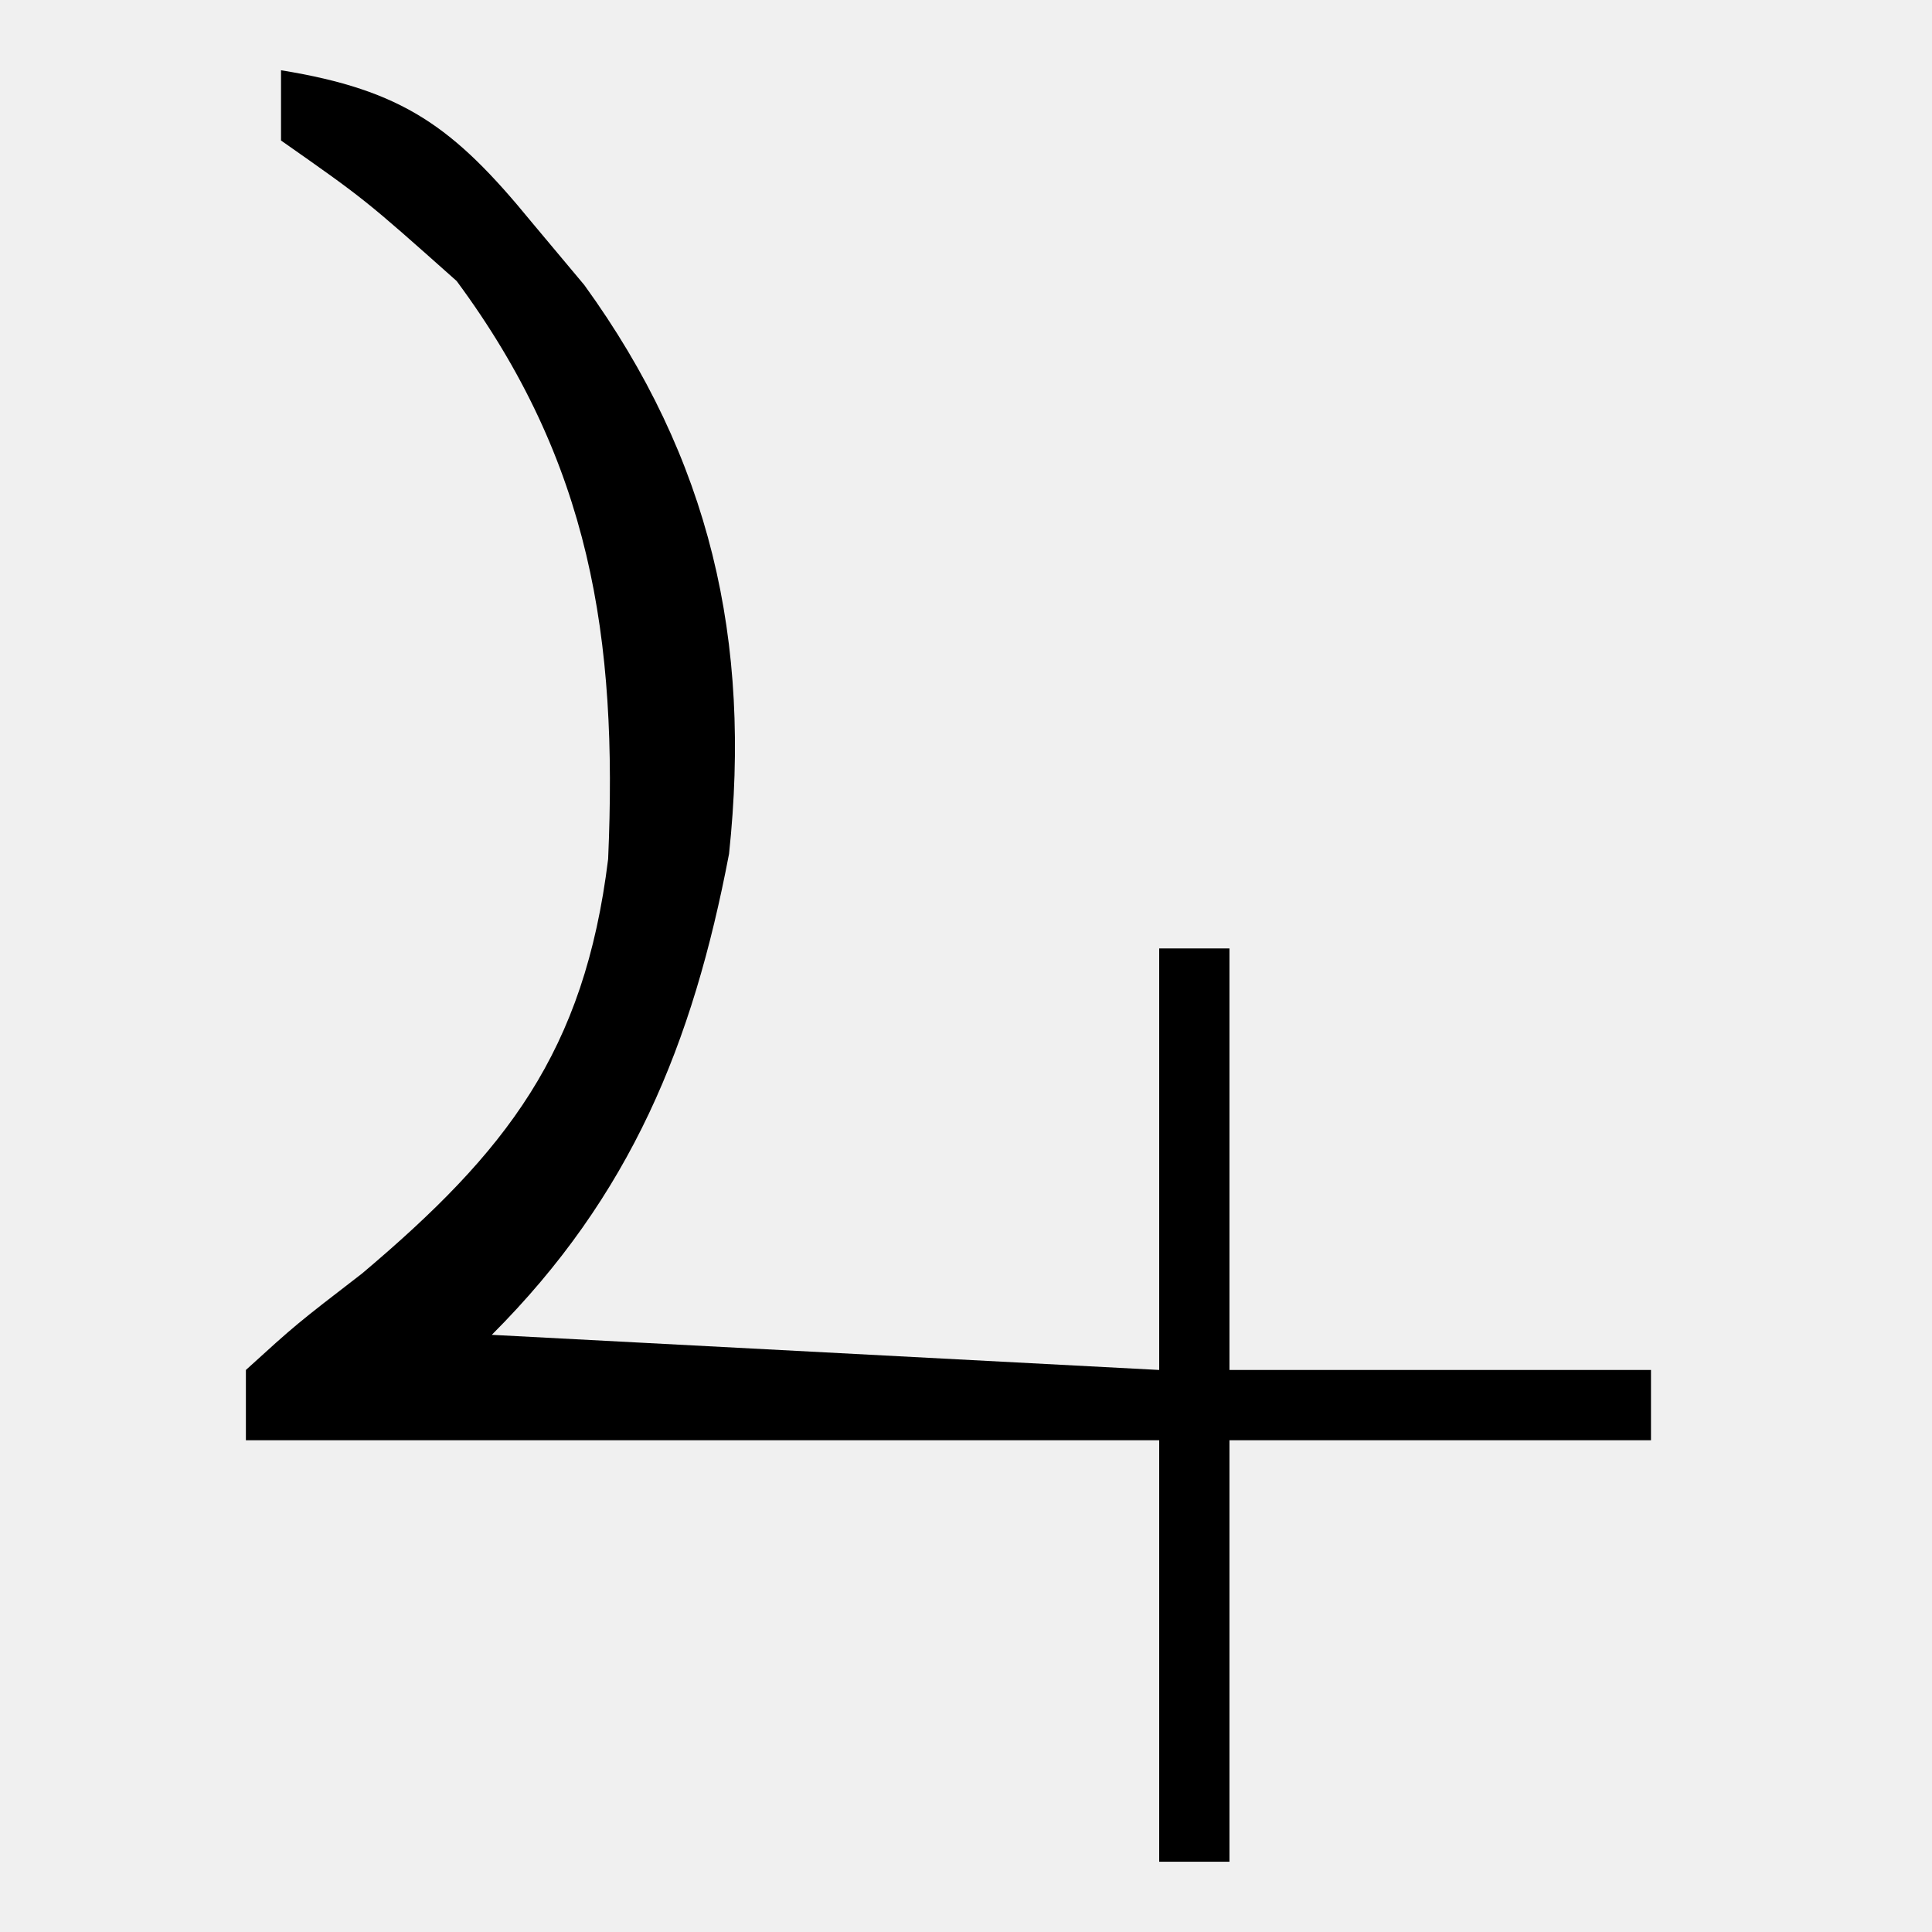
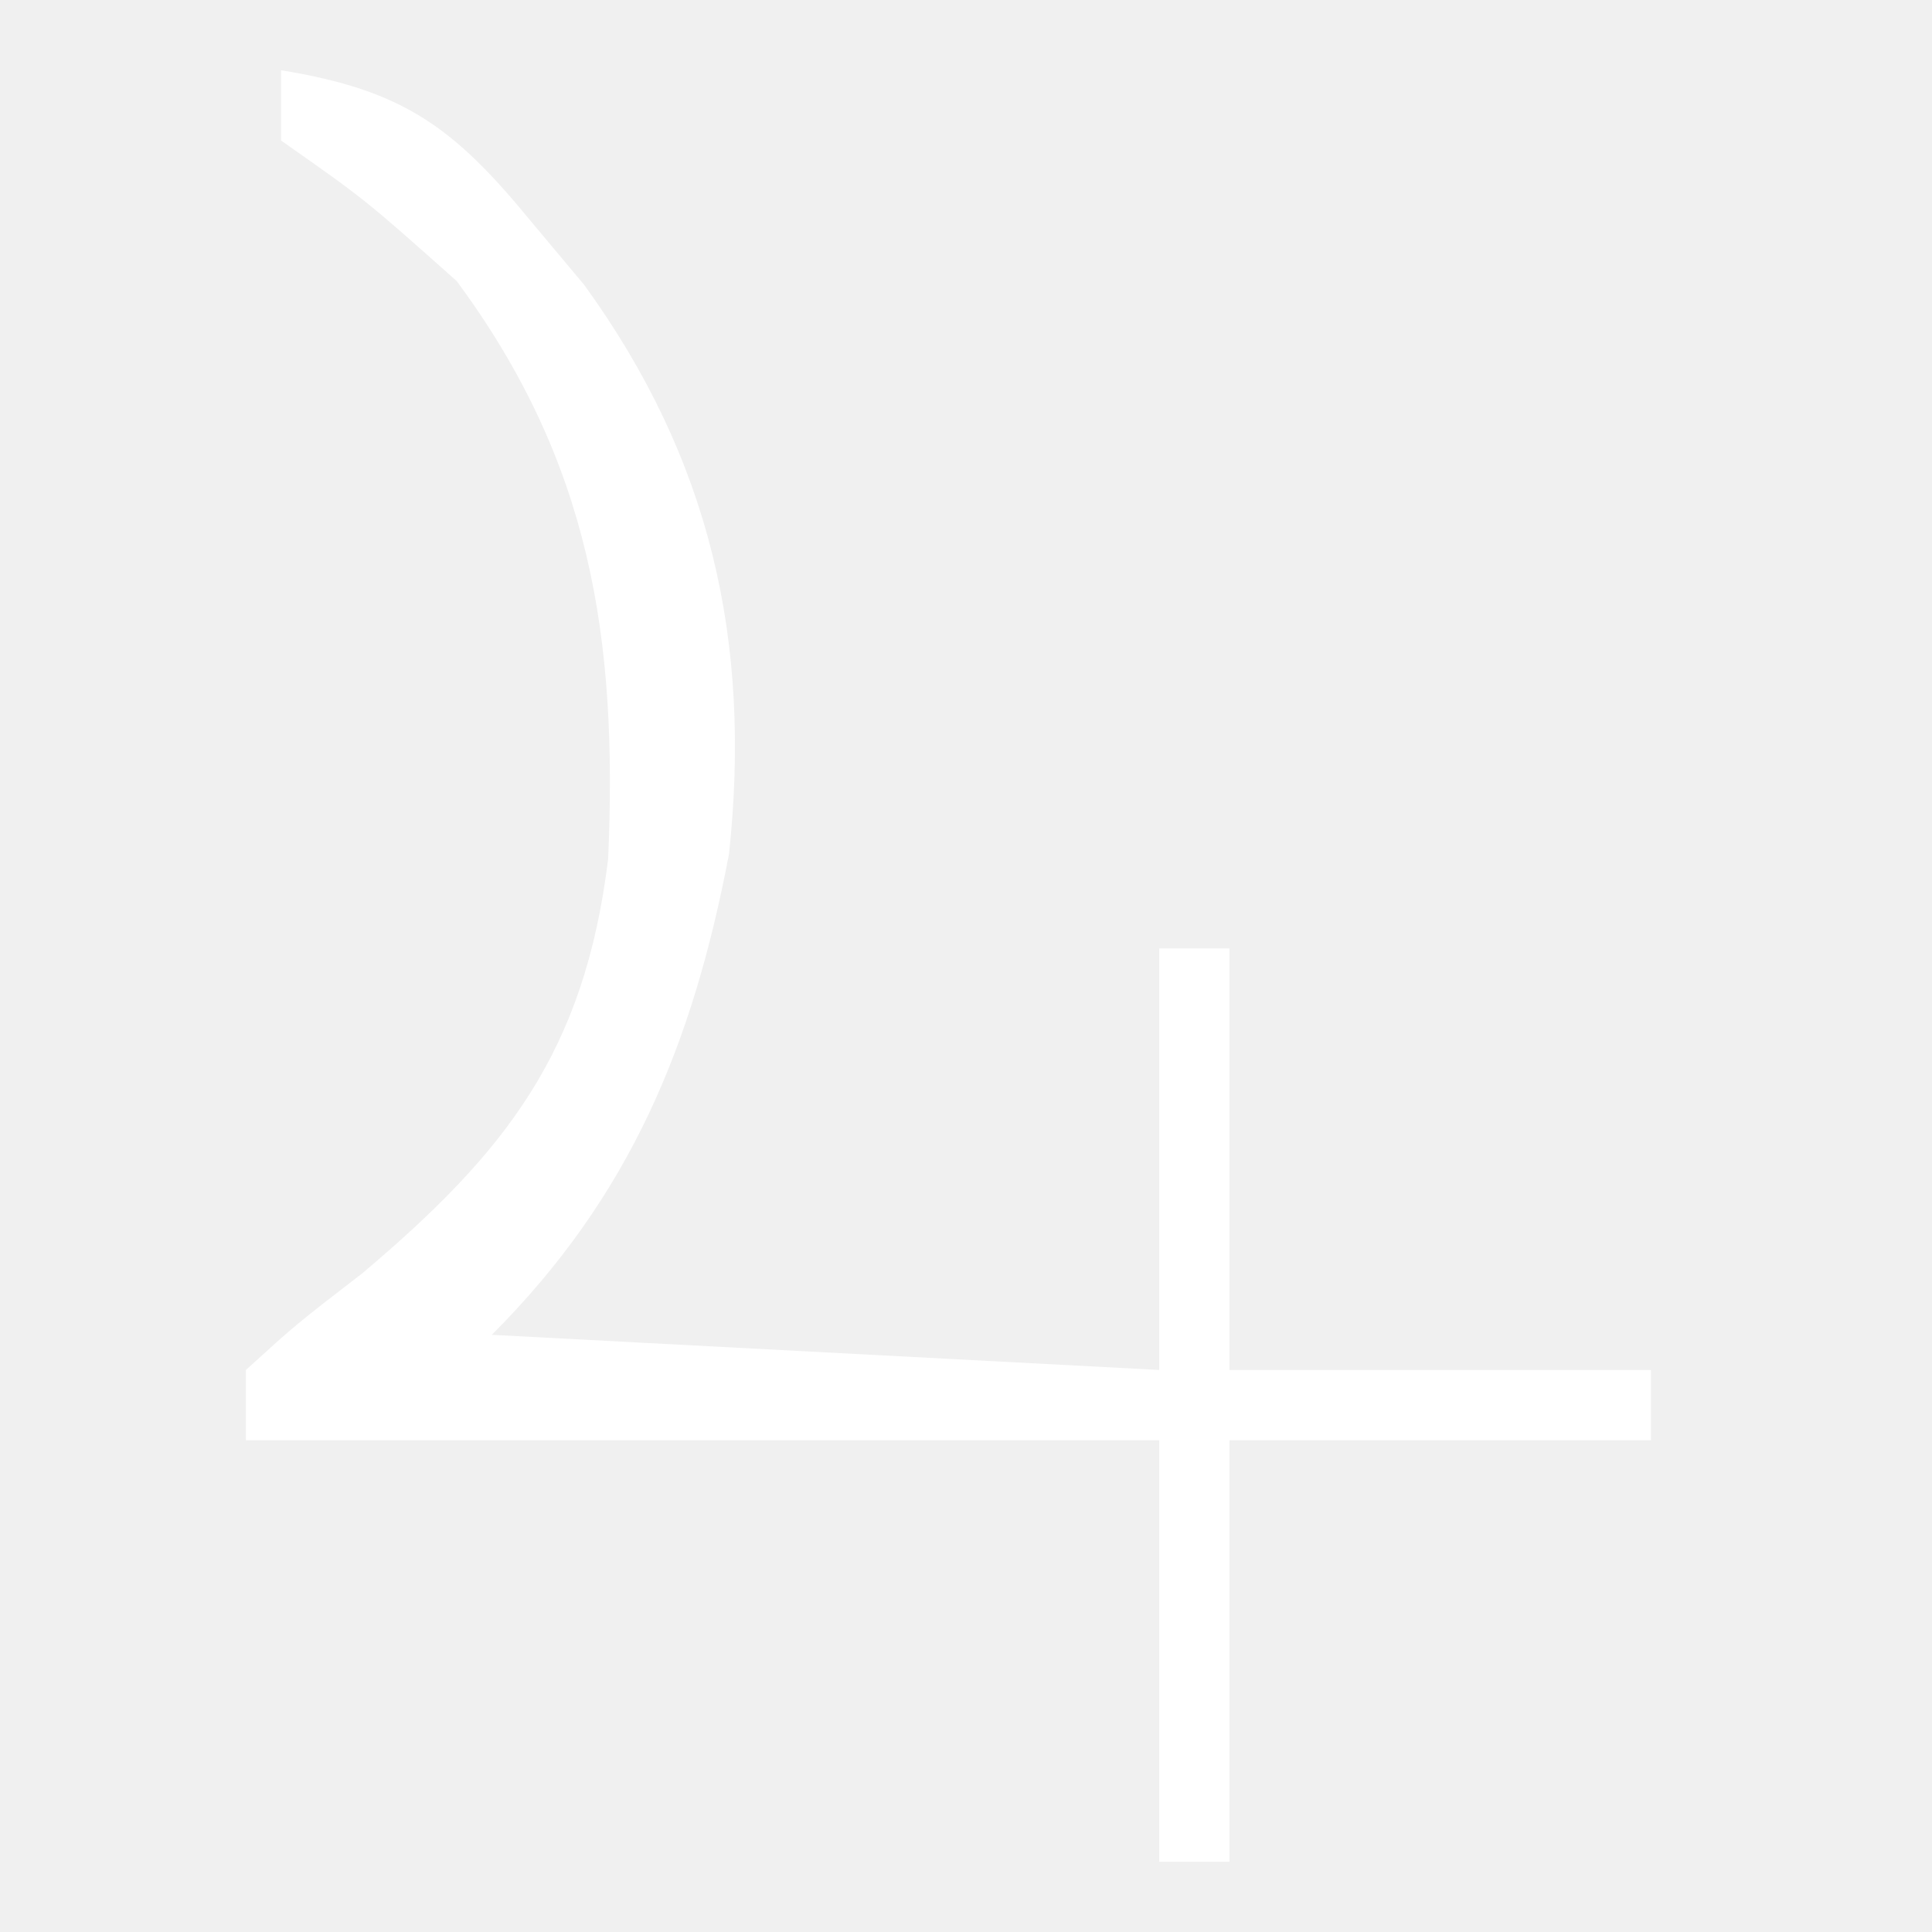
- <svg xmlns="http://www.w3.org/2000/svg" version="1.1" width="55" height="55">
-   <path d="M0 0 C3.473 0.564 4.913 1.609 7.125 4.312 C7.871 5.204 7.871 5.204 8.633 6.113 C12.222 11.067 13.401 16.242 12.754 22.309 C11.724 27.712 9.959 32.041 6 36 C12.27 36.33 18.54 36.66 25 37 C25 33.04 25 29.08 25 25 C25.66 25 26.32 25 27 25 C27 28.96 27 32.92 27 37 C30.96 37 34.92 37 39 37 C39 37.66 39 38.32 39 39 C35.04 39 31.08 39 27 39 C27 42.96 27 46.92 27 51 C26.34 51 25.68 51 25 51 C25 47.04 25 43.08 25 39 C16.42 39 7.84 39 -1 39 C-1 38.34 -1 37.68 -1 37 C0.426 35.703 0.426 35.703 2.312 34.25 C6.408 30.793 8.638 27.946 9.312 22.457 C9.591 16.145 8.808 11.147 5 6 C2.391 3.677 2.391 3.677 0 2 C0 1.34 0 0.68 0 0 Z " fill="#000000" transform="translate(8,2)" />
+ <svg xmlns="http://www.w3.org/2000/svg" version="1.1" width="55" height="55" id="svg1">
+   <defs id="defs1" />
+   <path d="M0 0 C3.473 0.564 4.913 1.609 7.125 4.312 C7.871 5.204 7.871 5.204 8.633 6.113 C12.222 11.067 13.401 16.242 12.754 22.309 C11.724 27.712 9.959 32.041 6 36 C12.27 36.33 18.54 36.66 25 37 C25 33.04 25 29.08 25 25 C25.66 25 26.32 25 27 25 C27 28.96 27 32.92 27 37 C30.96 37 34.92 37 39 37 C39 37.66 39 38.32 39 39 C35.04 39 31.08 39 27 39 C27 42.96 27 46.92 27 51 C26.34 51 25.68 51 25 51 C25 47.04 25 43.08 25 39 C16.42 39 7.84 39 -1 39 C-1 38.34 -1 37.68 -1 37 C0.426 35.703 0.426 35.703 2.312 34.25 C6.408 30.793 8.638 27.946 9.312 22.457 C9.591 16.145 8.808 11.147 5 6 C2.391 3.677 2.391 3.677 0 2 C0 1.34 0 0.68 0 0 Z " fill="#000000" transform="translate(8,2)" id="path1" style="fill:#ffffff" />
</svg>
